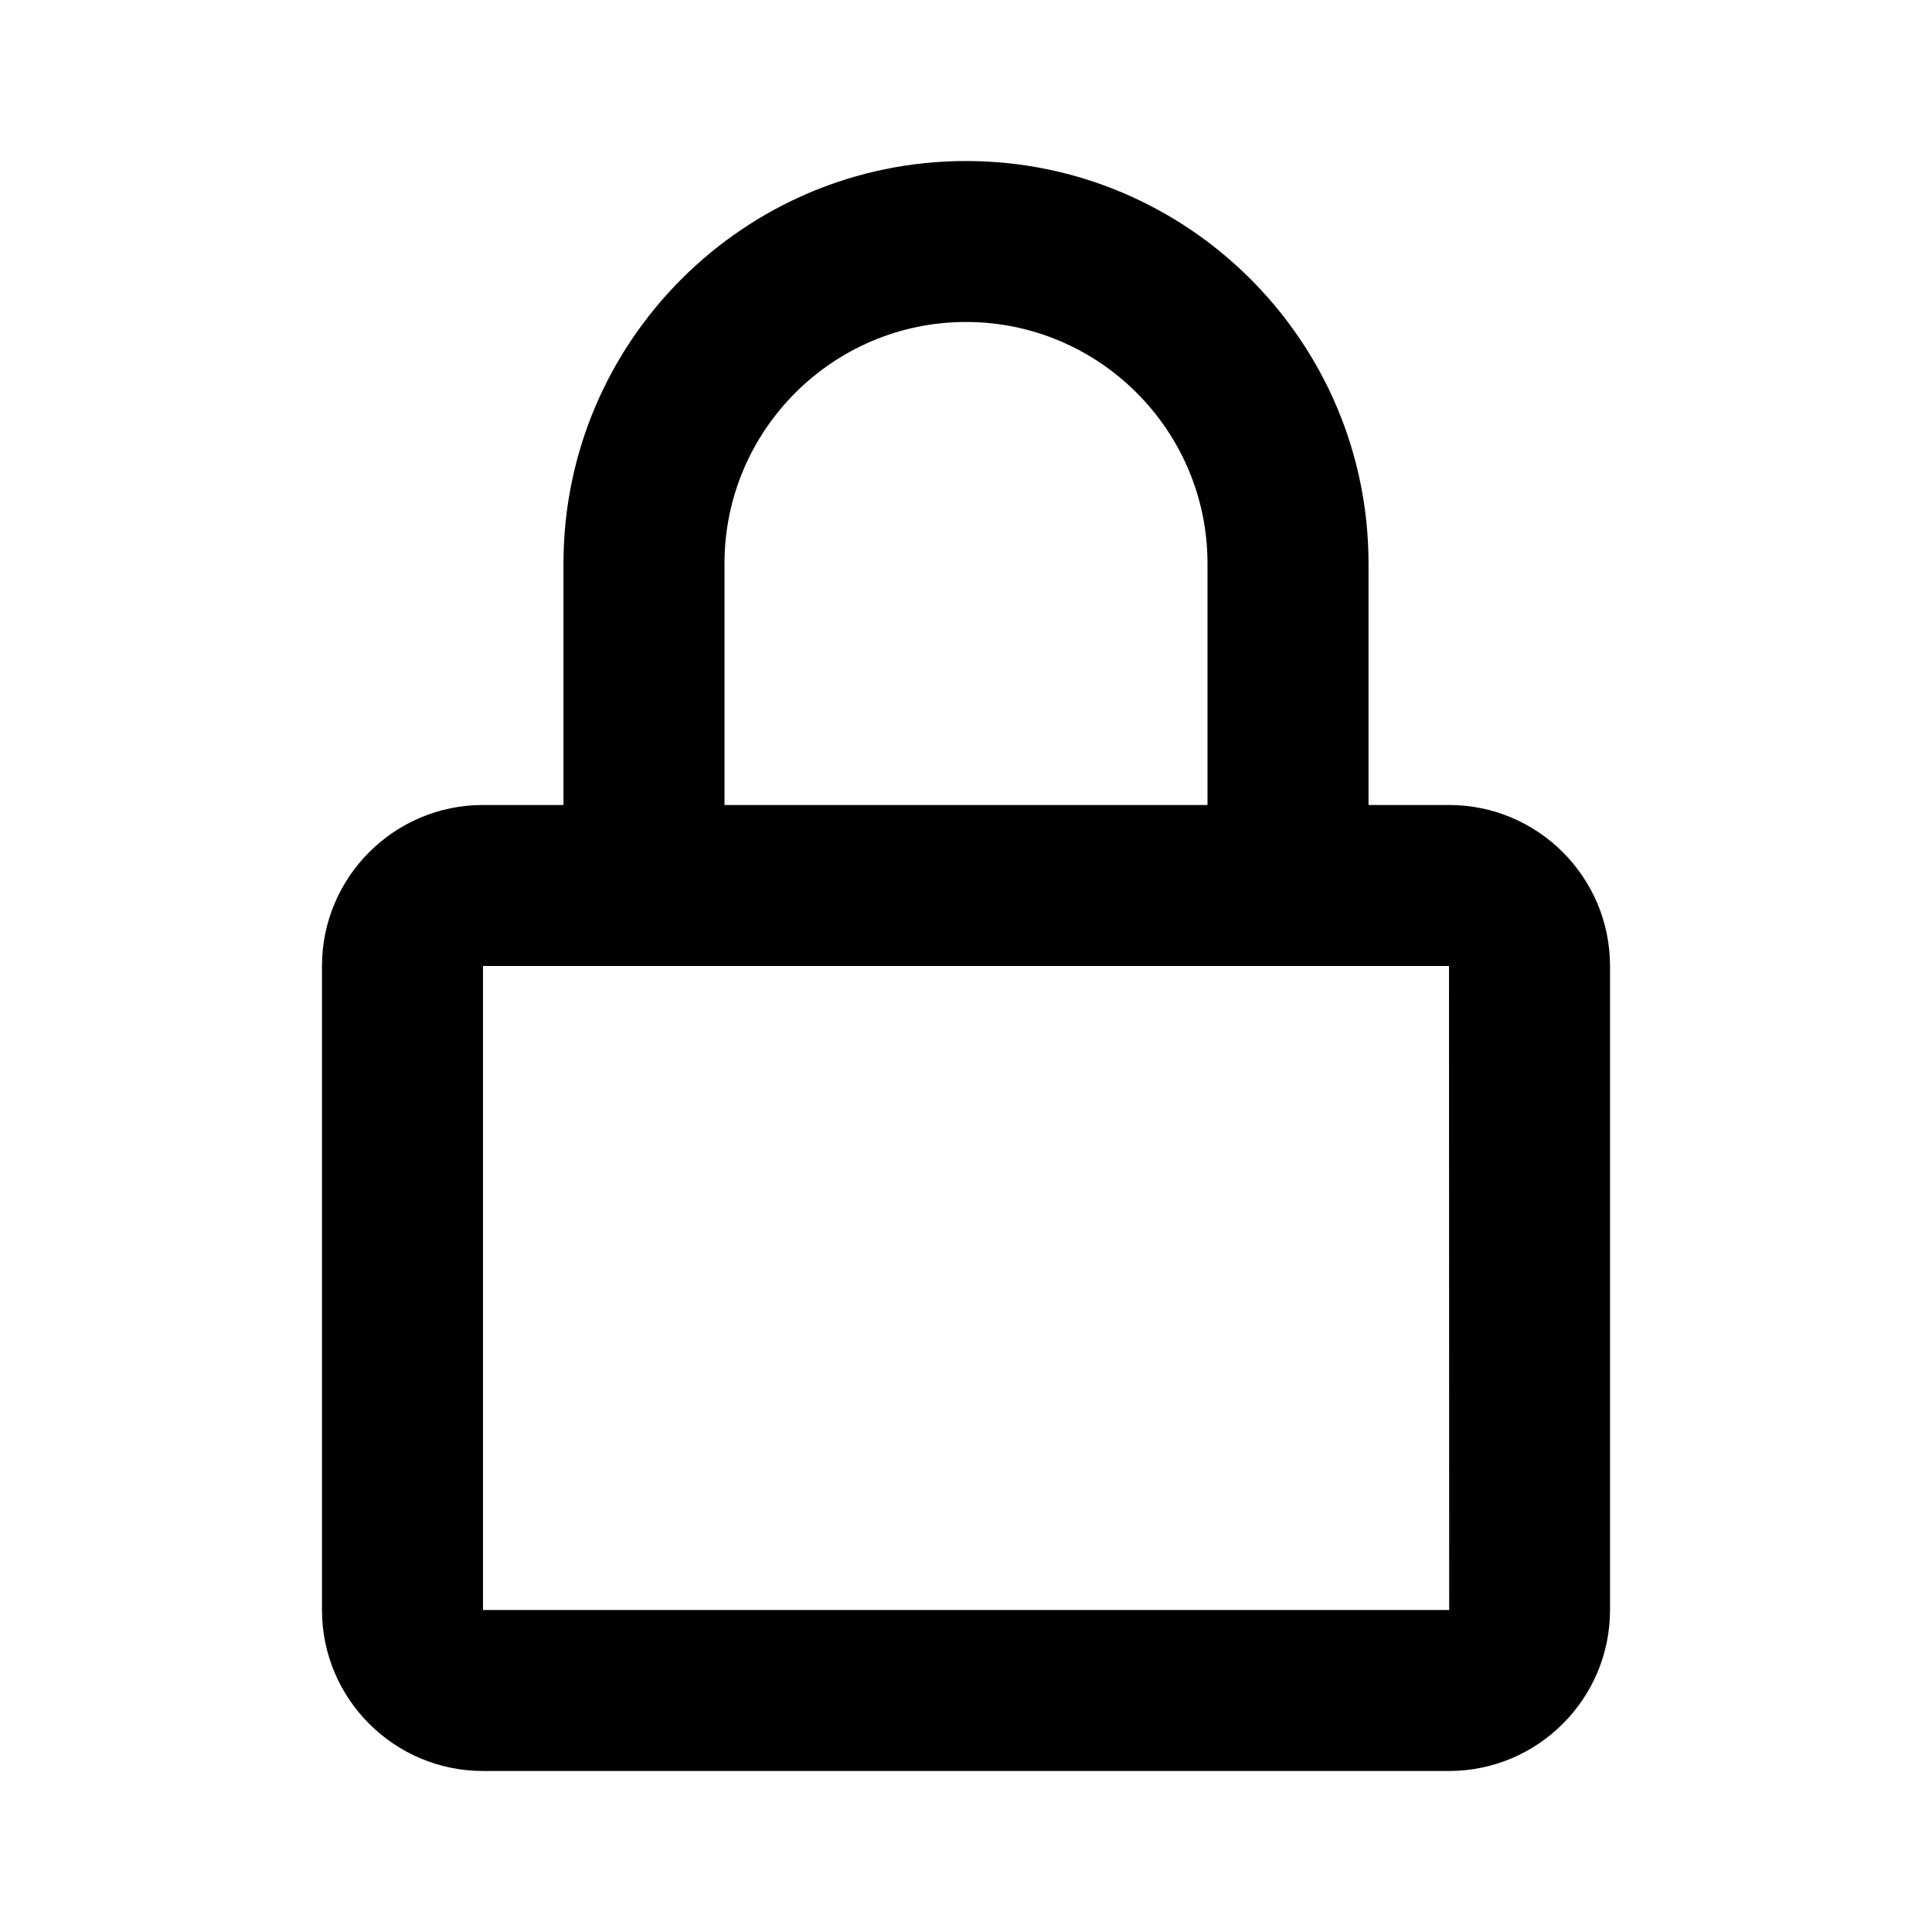
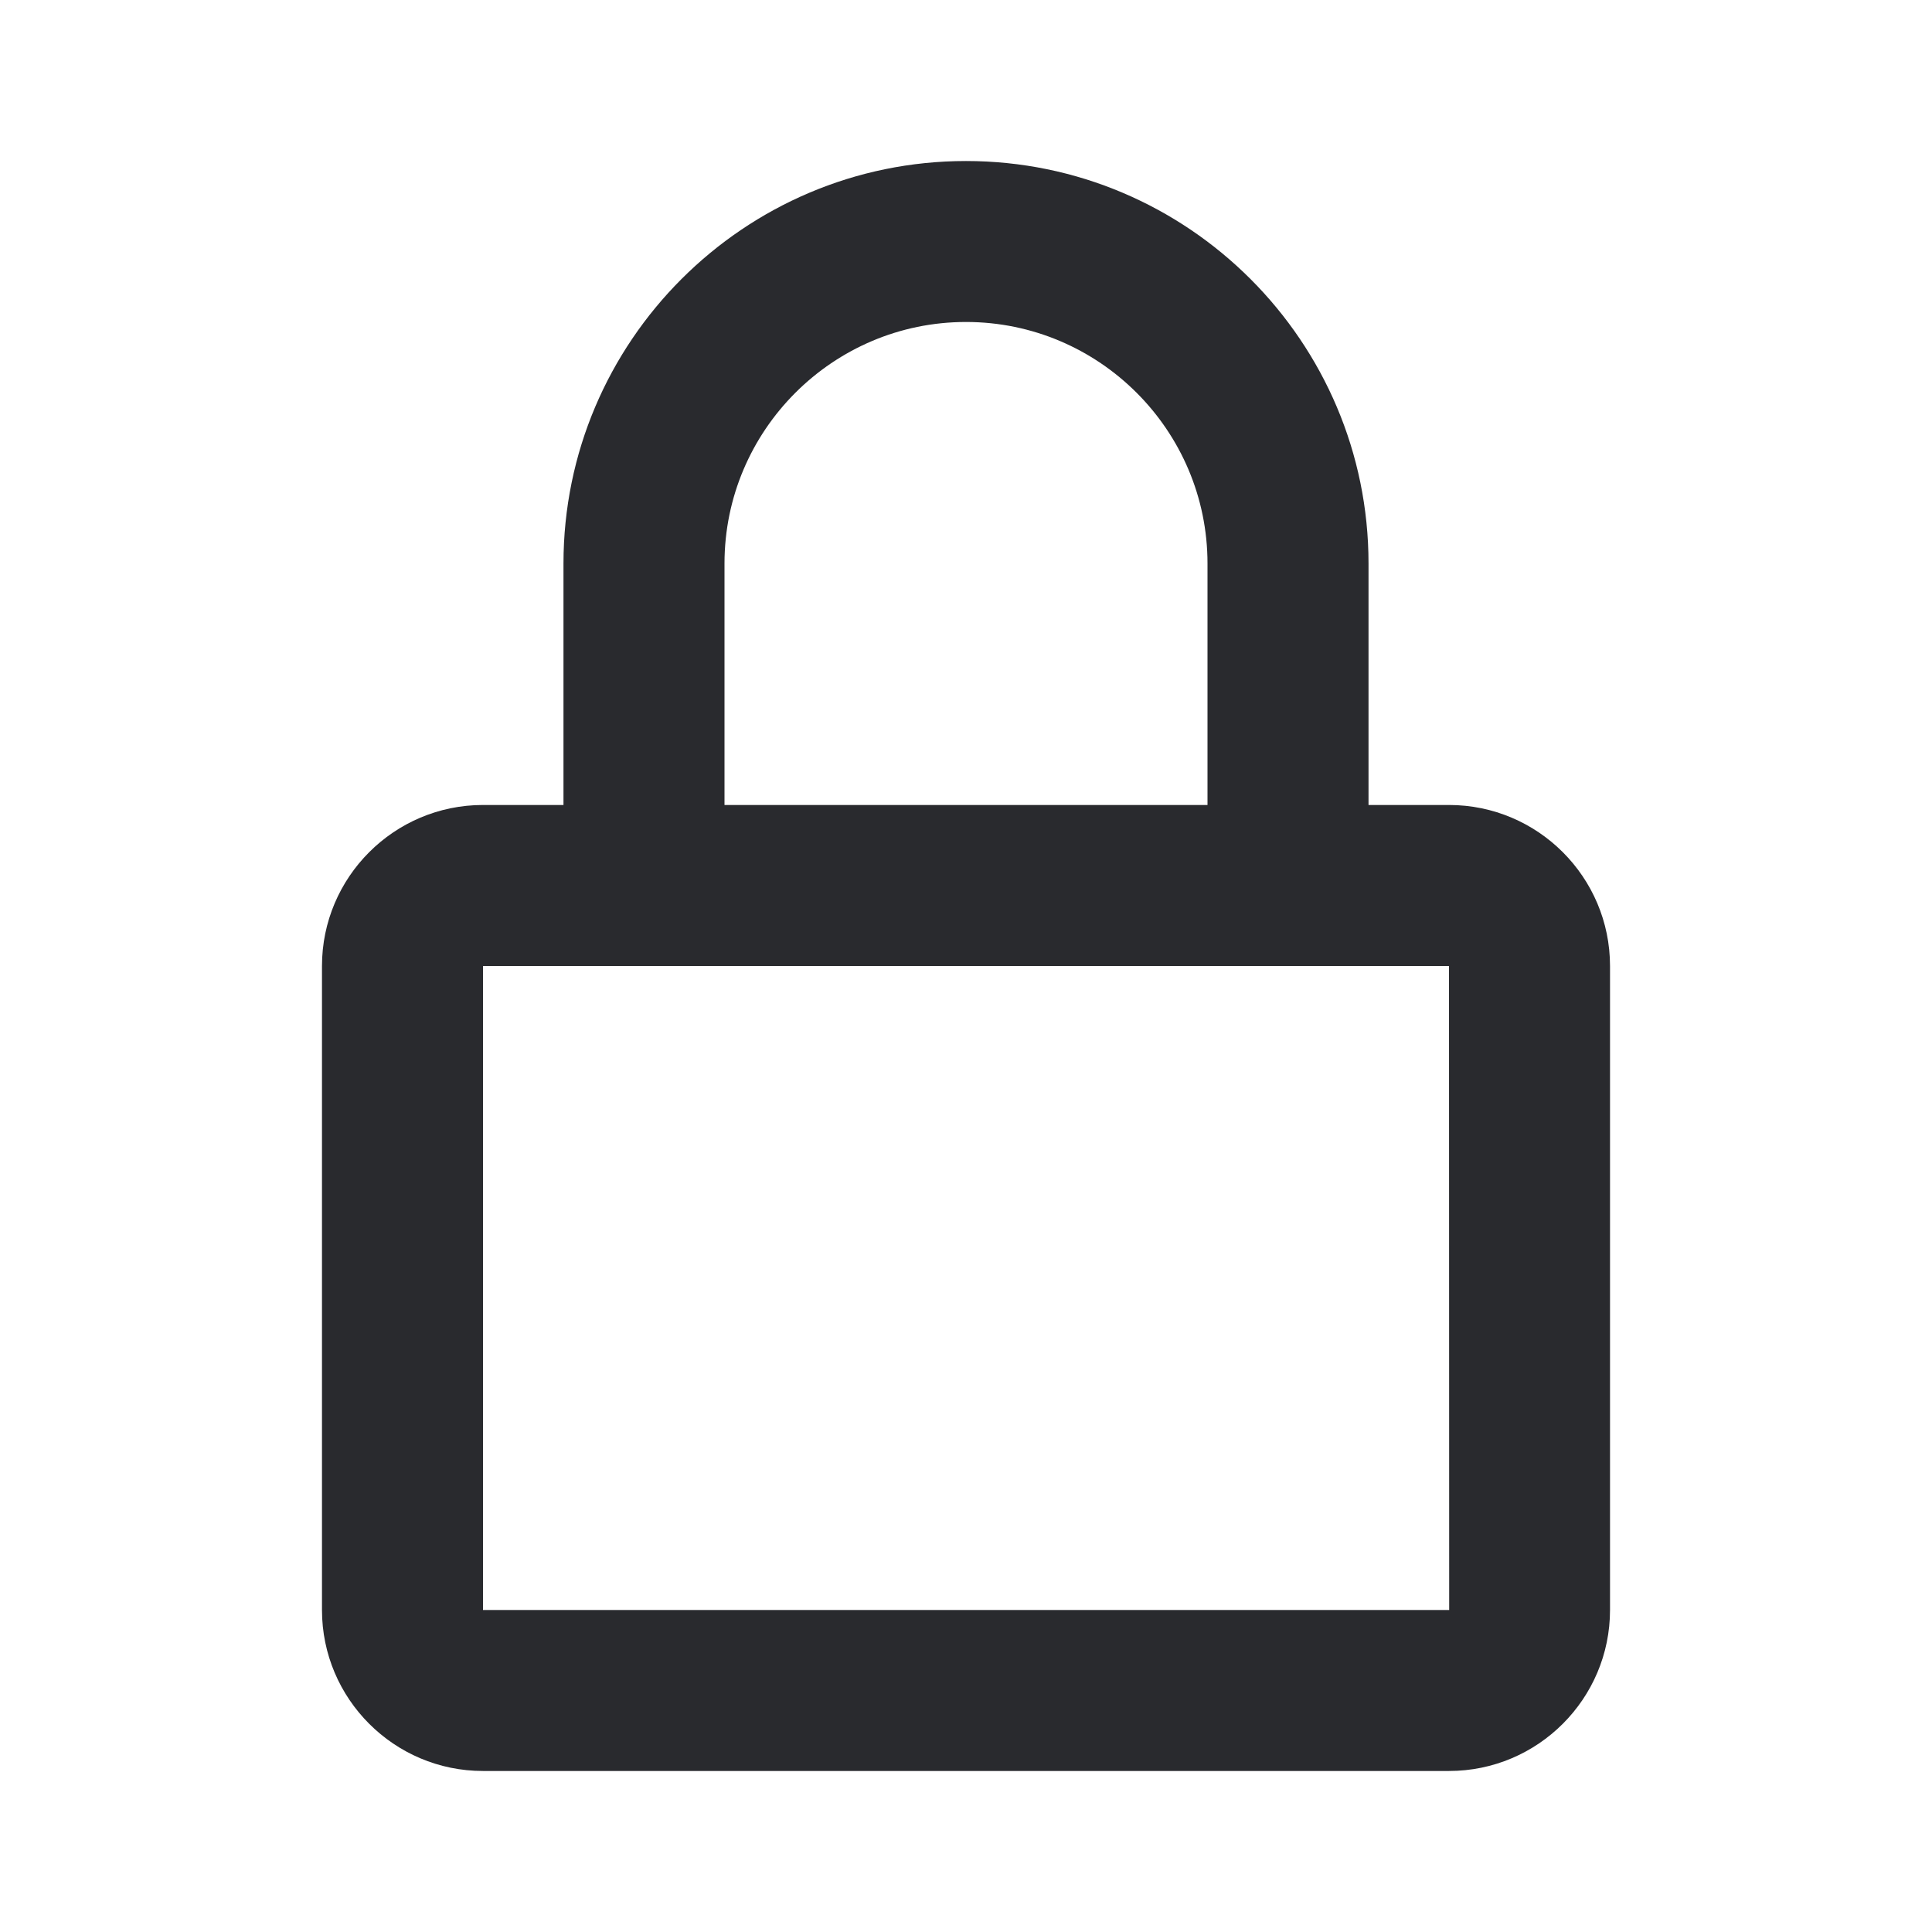
<svg xmlns="http://www.w3.org/2000/svg" width="32" height="32" viewBox="0 0 32 32" fill="none">
-   <path d="M16 2.667C12.324 2.667 9.333 5.657 9.333 9.333V13.333H8C6.529 13.333 5.333 14.529 5.333 16V26.667C5.333 28.137 6.529 29.333 8 29.333H24C25.471 29.333 26.667 28.137 26.667 26.667V16C26.667 14.529 25.471 13.333 24 13.333H22.667V9.333C22.667 5.657 19.676 2.667 16 2.667ZM24 16L24.003 26.667H8V16H24ZM12 13.333V9.333C12 7.128 13.795 5.333 16 5.333C18.205 5.333 20 7.128 20 9.333V13.333H12Z" fill="black" />
+   <path d="M16 2.667C12.324 2.667 9.333 5.657 9.333 9.333V13.333H8C6.529 13.333 5.333 14.529 5.333 16V26.667C5.333 28.137 6.529 29.333 8 29.333H24C25.471 29.333 26.667 28.137 26.667 26.667V16C26.667 14.529 25.471 13.333 24 13.333H22.667V9.333C22.667 5.657 19.676 2.667 16 2.667ZM24 16L24.003 26.667H8V16H24ZM12 13.333V9.333C12 7.128 13.795 5.333 16 5.333C18.205 5.333 20 7.128 20 9.333V13.333H12Z" fill="#292A2E" />
</svg>
